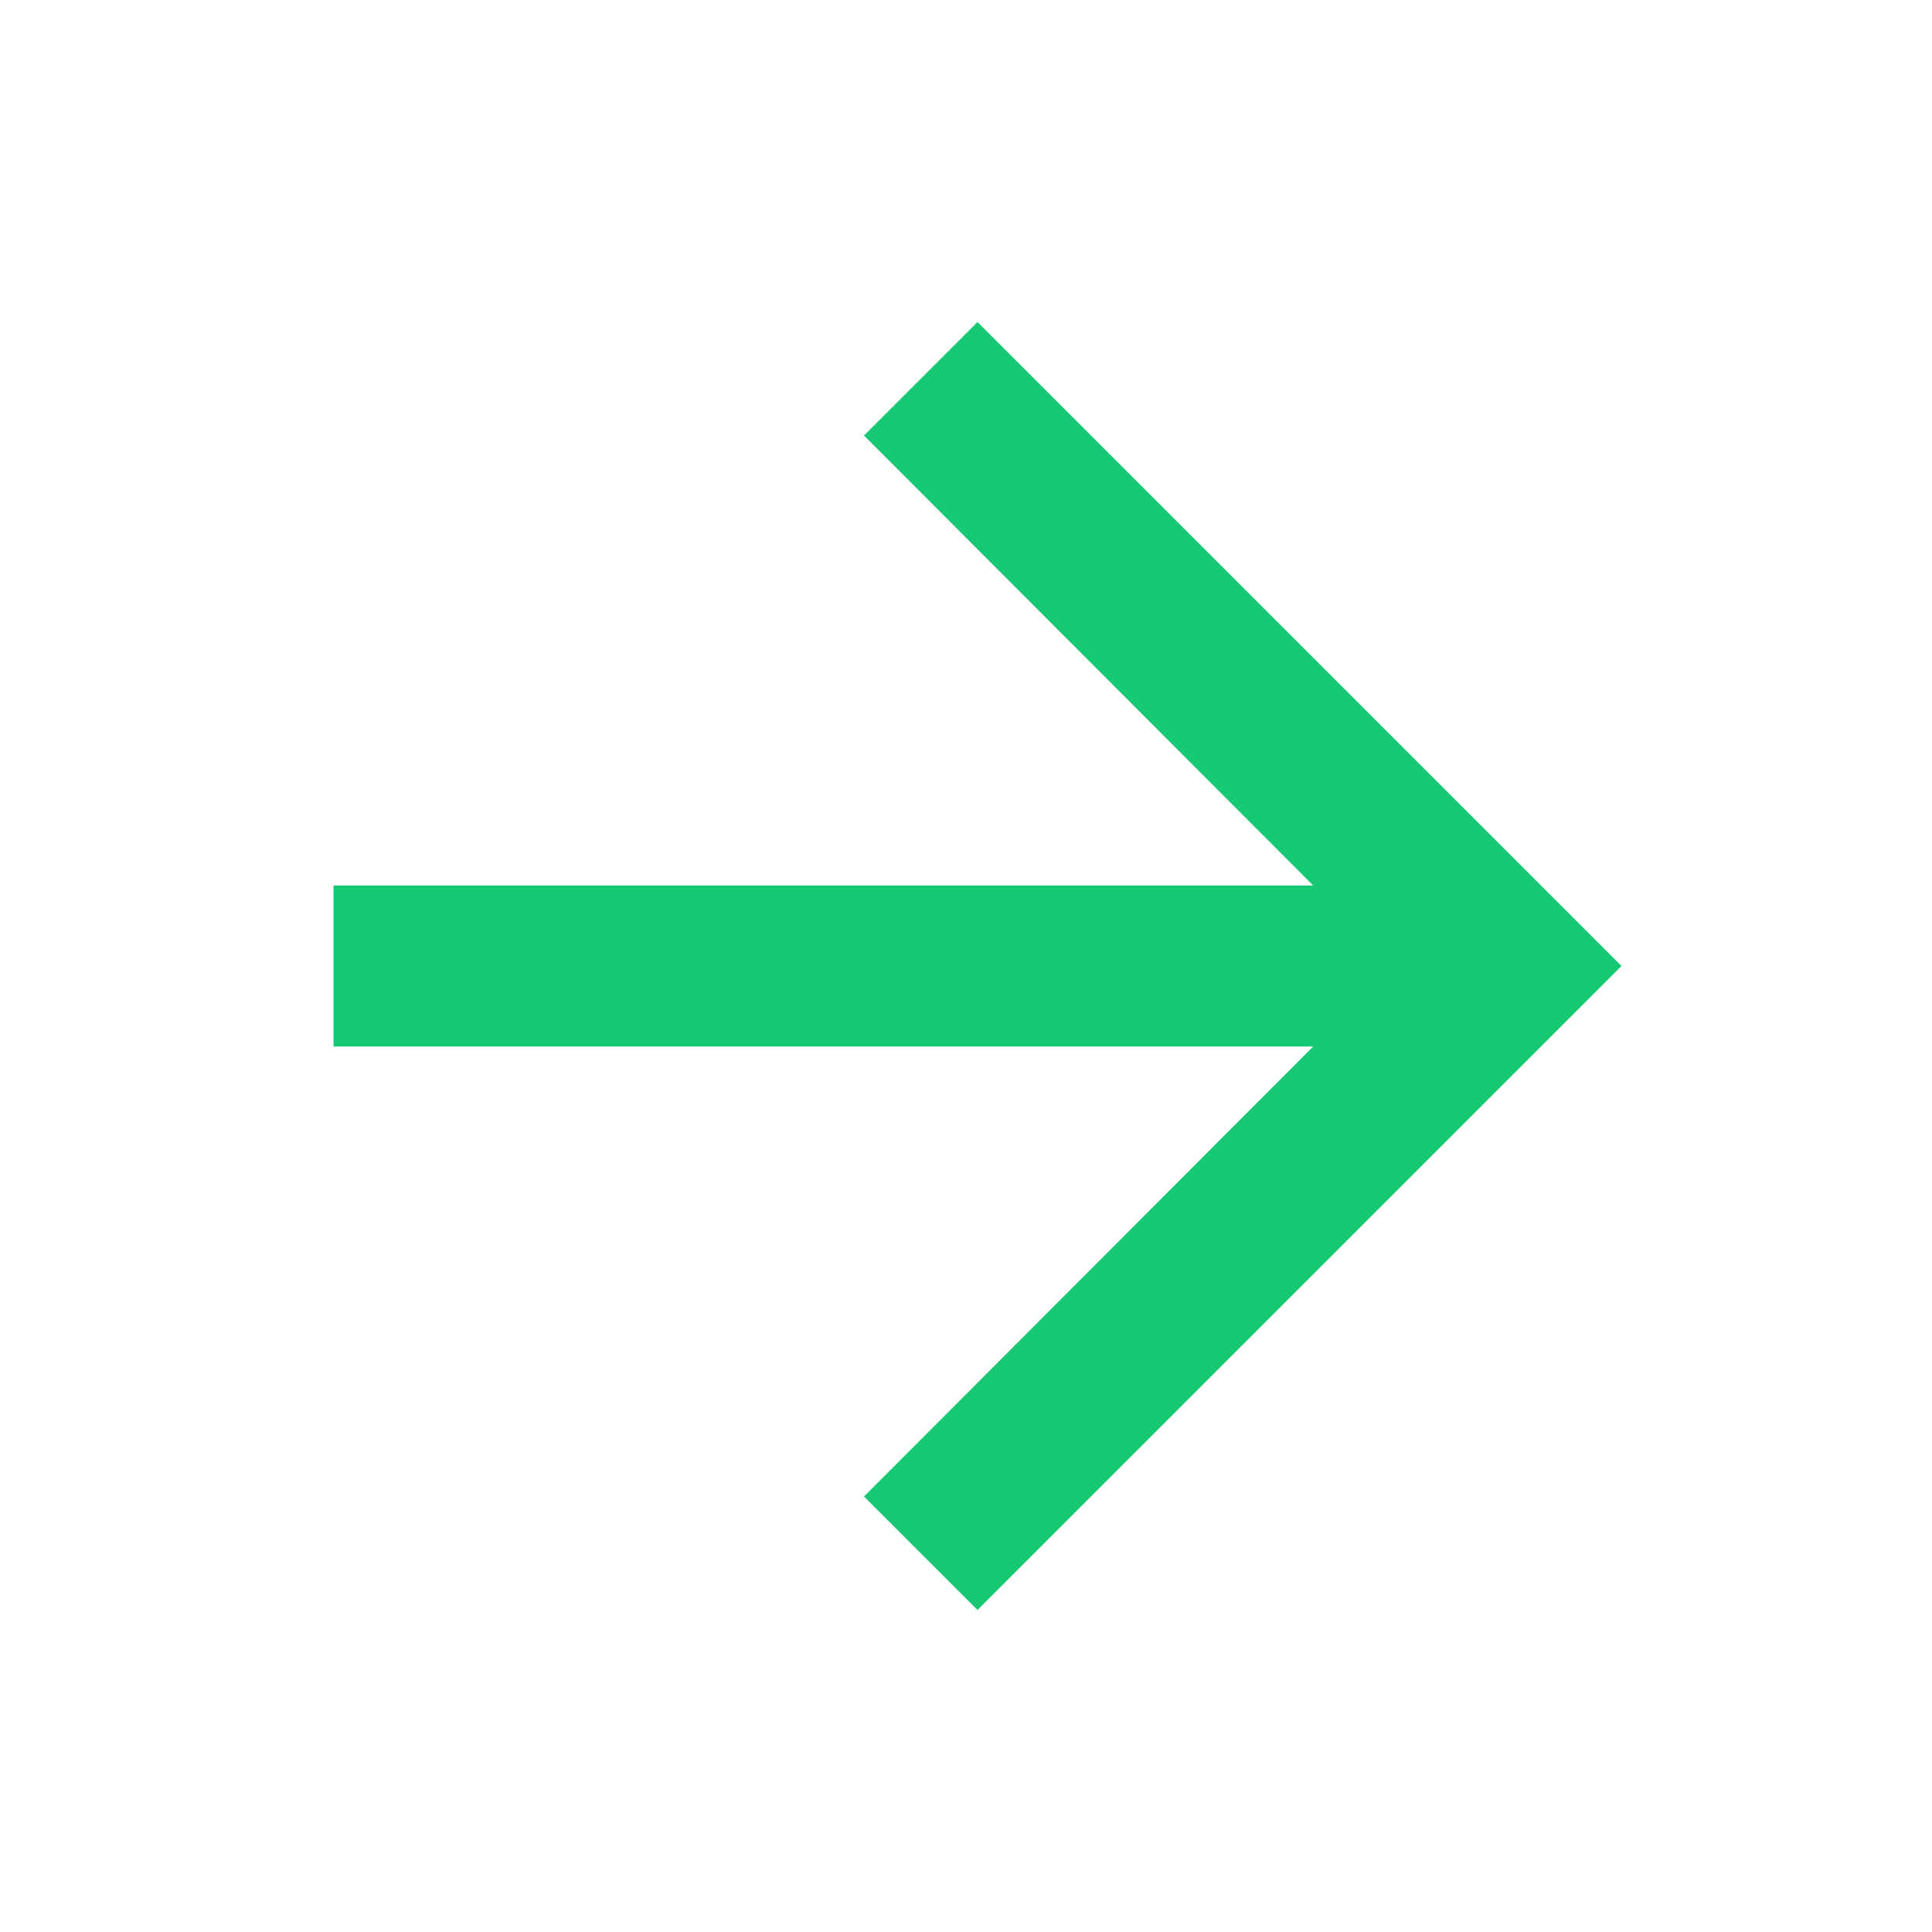
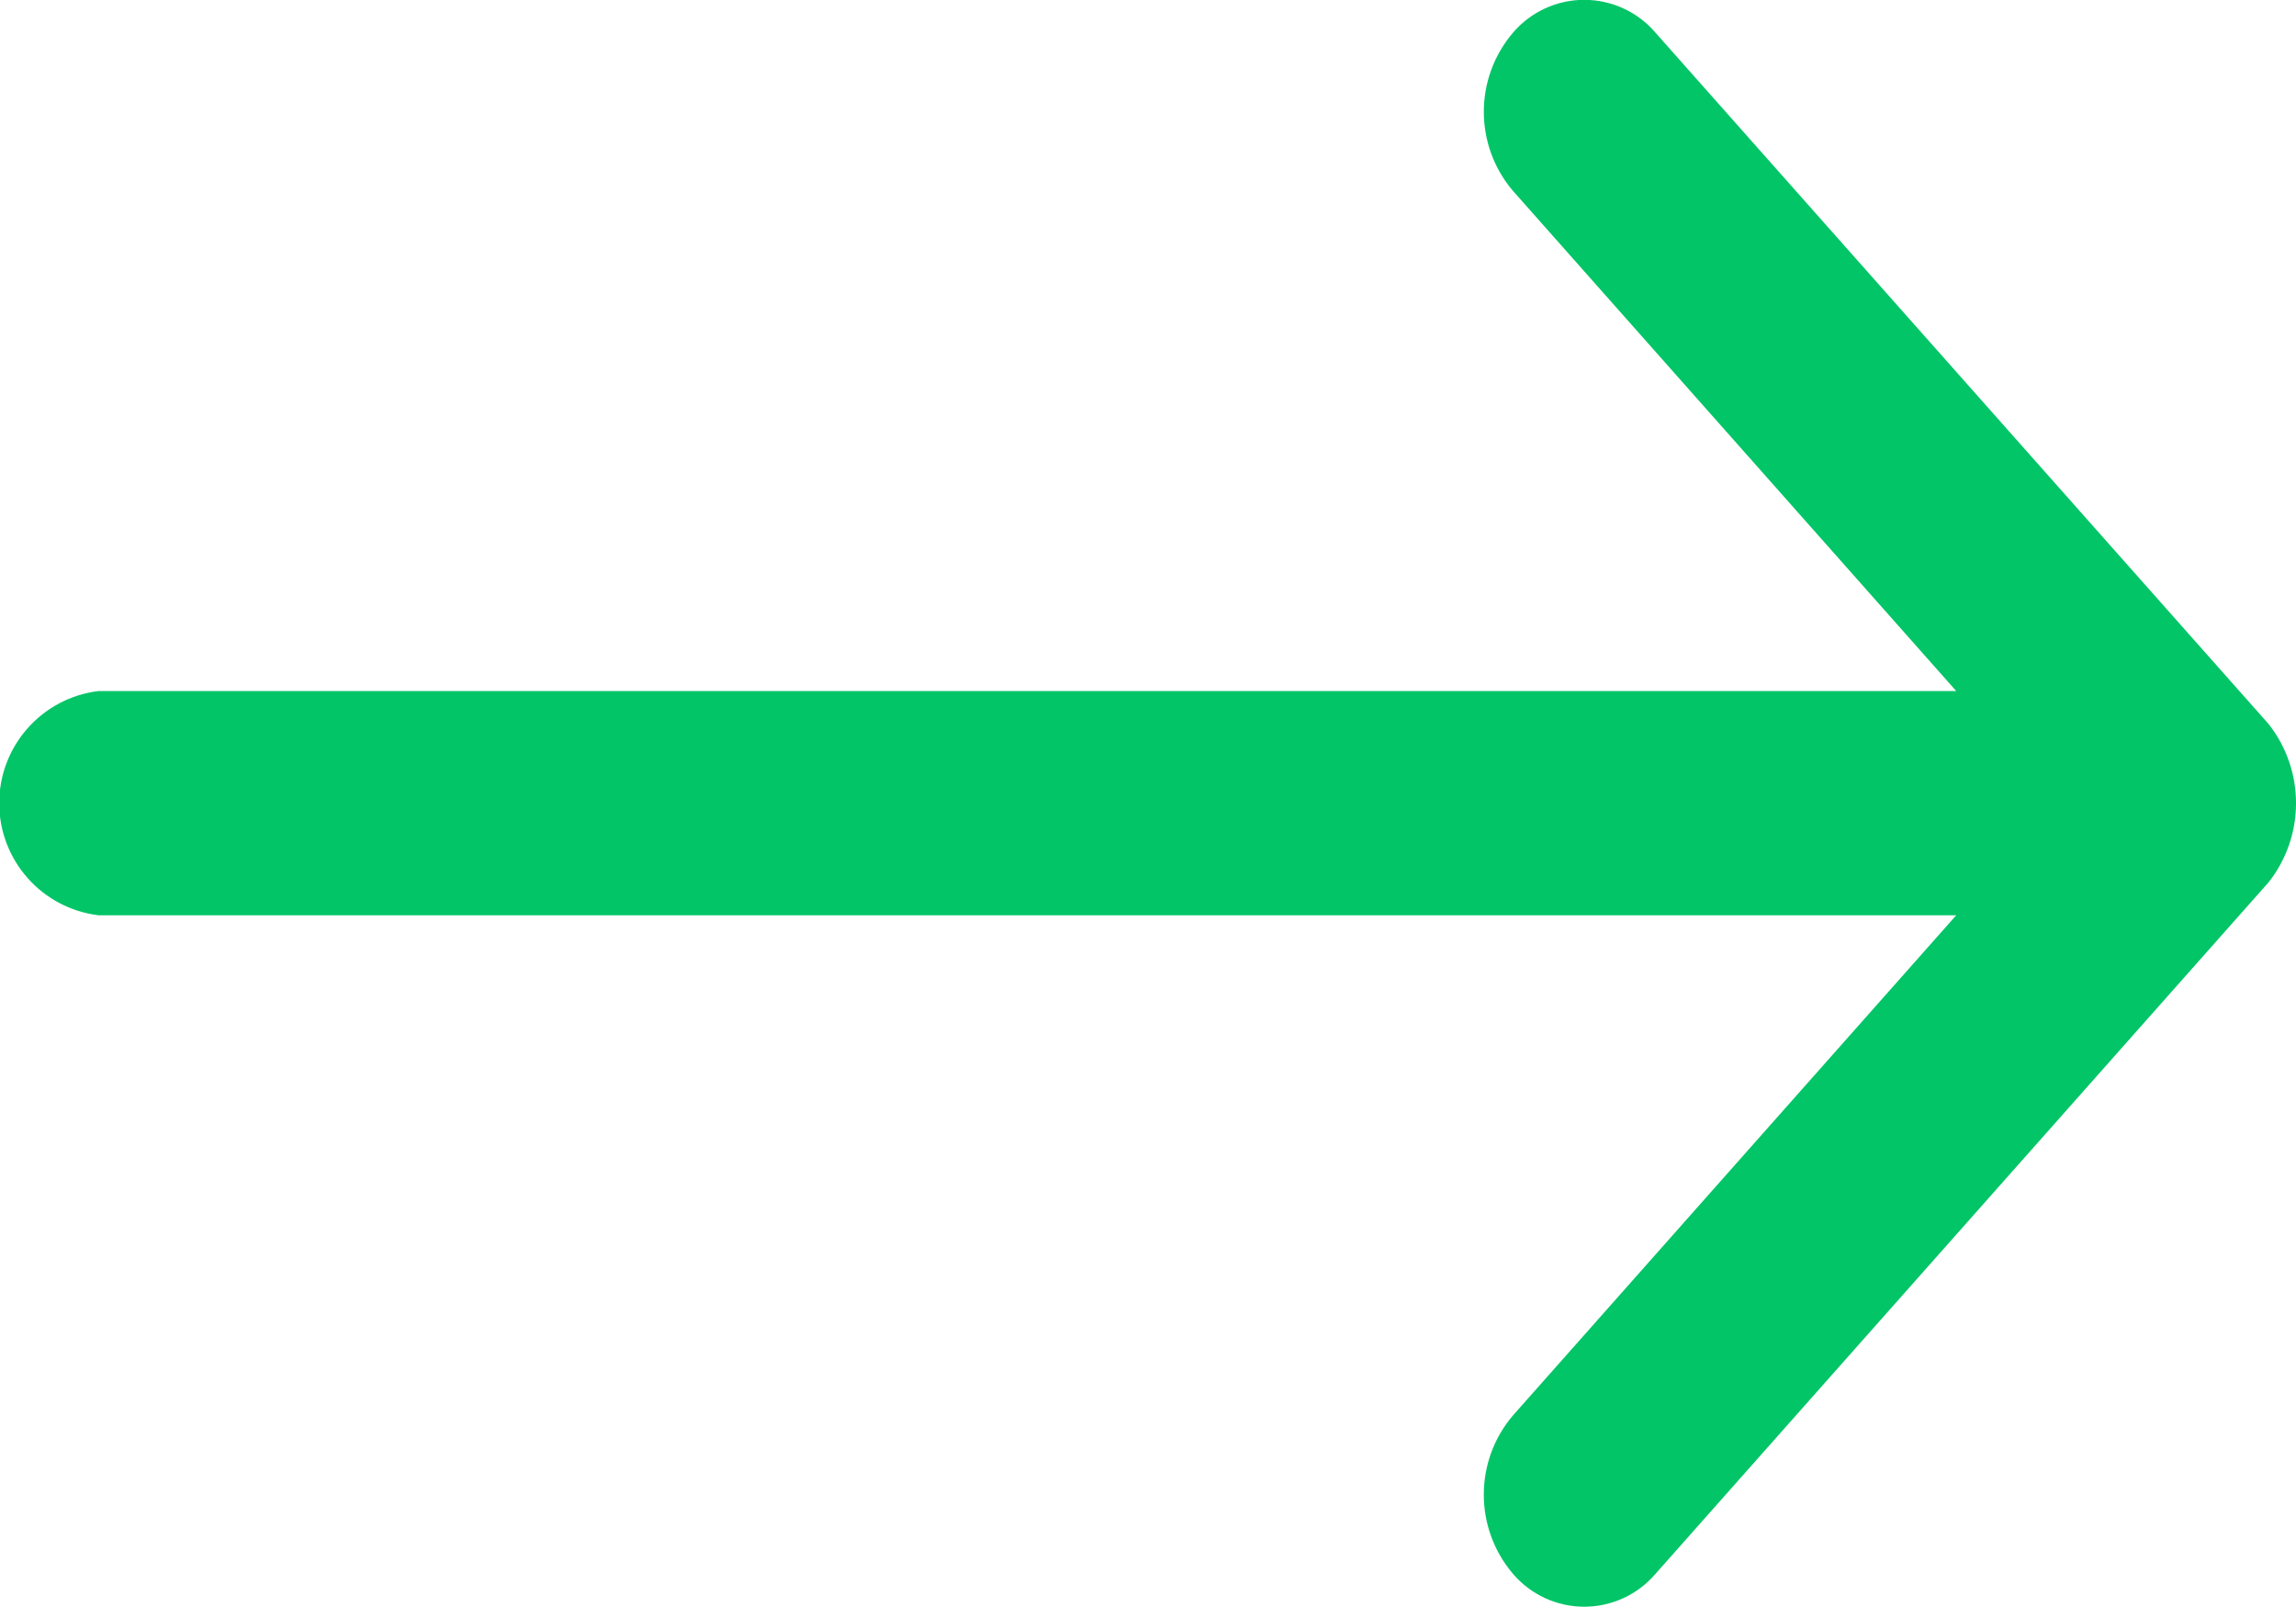
- <svg xmlns="http://www.w3.org/2000/svg" width="24" height="24">
-   <g>
-     <rect fill="none" id="canvas_background" height="402" width="582" y="-1" x="-1" />
-   </g>
-   <g>
-     <path id="svg_1" fill="transparent" d="m0,0l24,0l0,24l-24,0l0,-24z" />
-     <path fill="#16c972" id="svg_2" d="m12.143,4l-1.41,1.41l5.58,5.59l-12.17,0l0,2l12.17,0l-5.58,5.59l1.41,1.41l8,-8l-8,-8z" />
-   </g>
+ <svg xmlns="http://www.w3.org/2000/svg" width="10" height="7" viewBox="0 0 10 7">
+   <defs>
+     <style>
+       .cls-1 {
+         fill: #02c567;
+         fill-rule: evenodd;
+       }
+     </style>
+   </defs>
+   <path id="_-e-Forma_1_копия_4" data-name="-e-Forma 1 копия 4" class="cls-1" d="M1605.43,967.987h8.09l-1.93,2.178a0.532,0.532,0,0,0,0,.691,0.408,0.408,0,0,0,.62,0l2.67-3.012a0.557,0.557,0,0,0,0-.691l-2.67-3.011a0.408,0.408,0,0,0-.62,0,0.531,0.531,0,0,0,0,.69l1.93,2.178h-8.09A0.492,0.492,0,0,0,1605.43,967.987Z" transform="translate(-1605 -964)" />
</svg>
